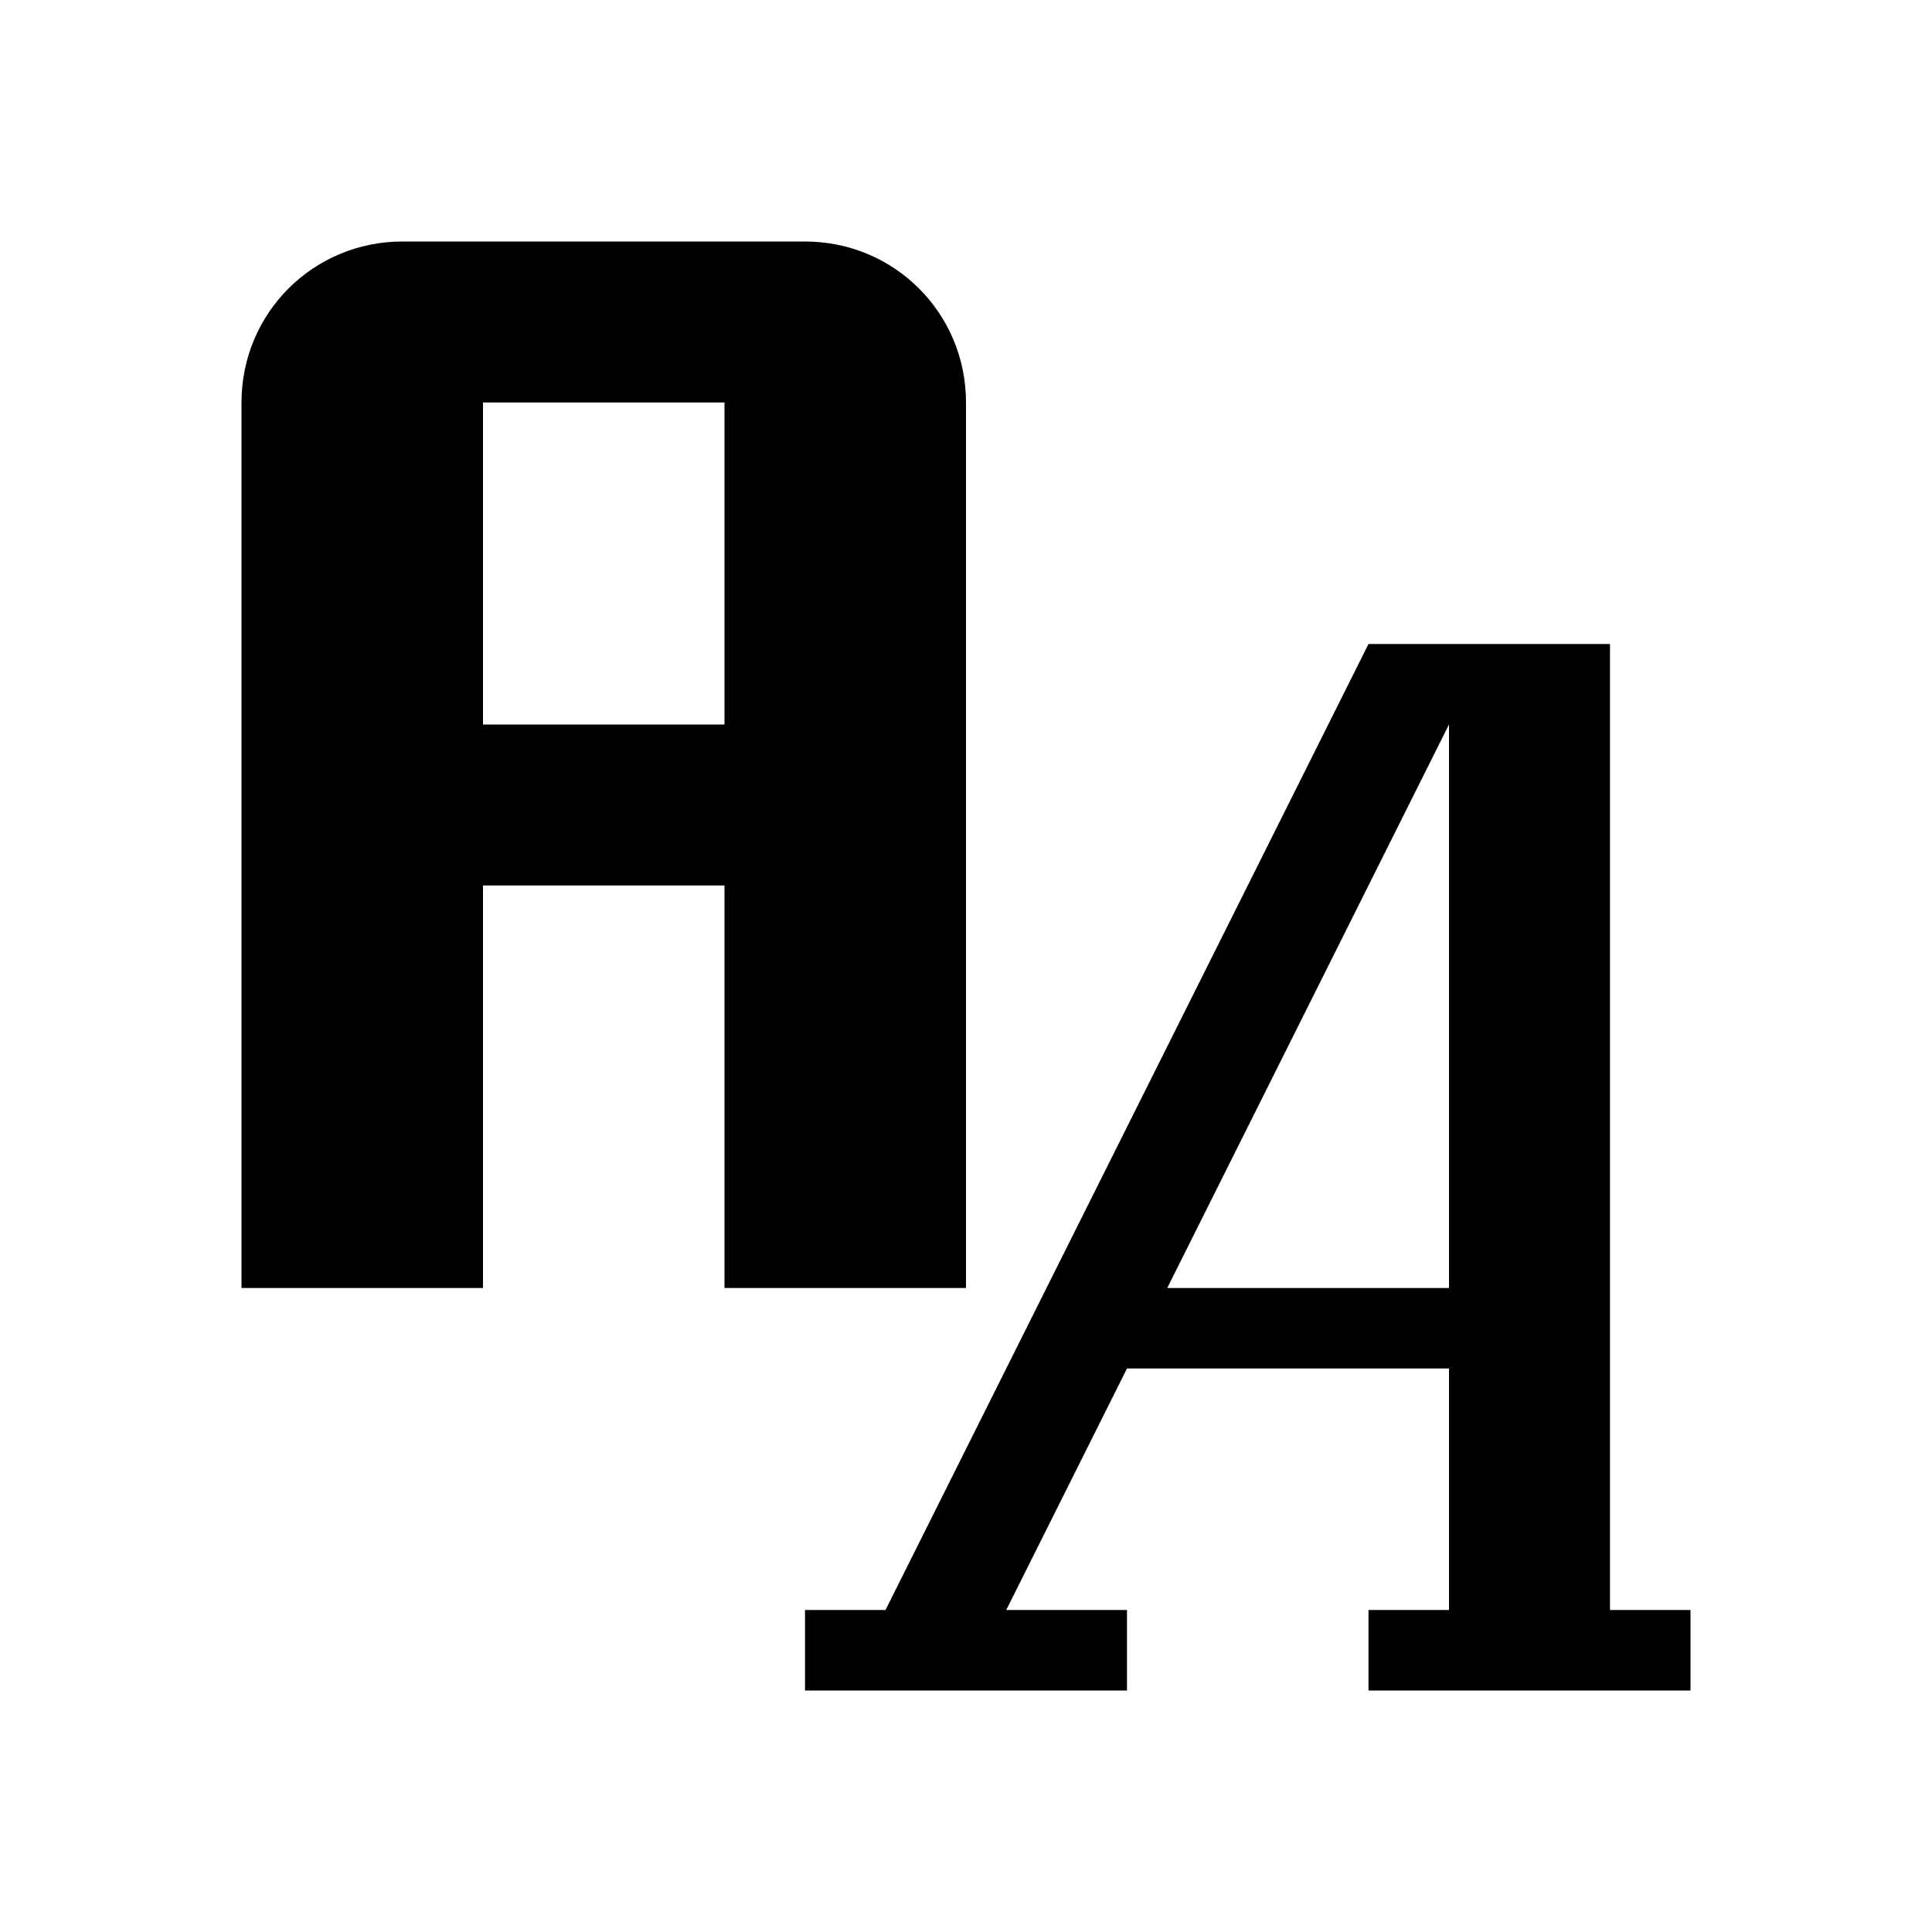
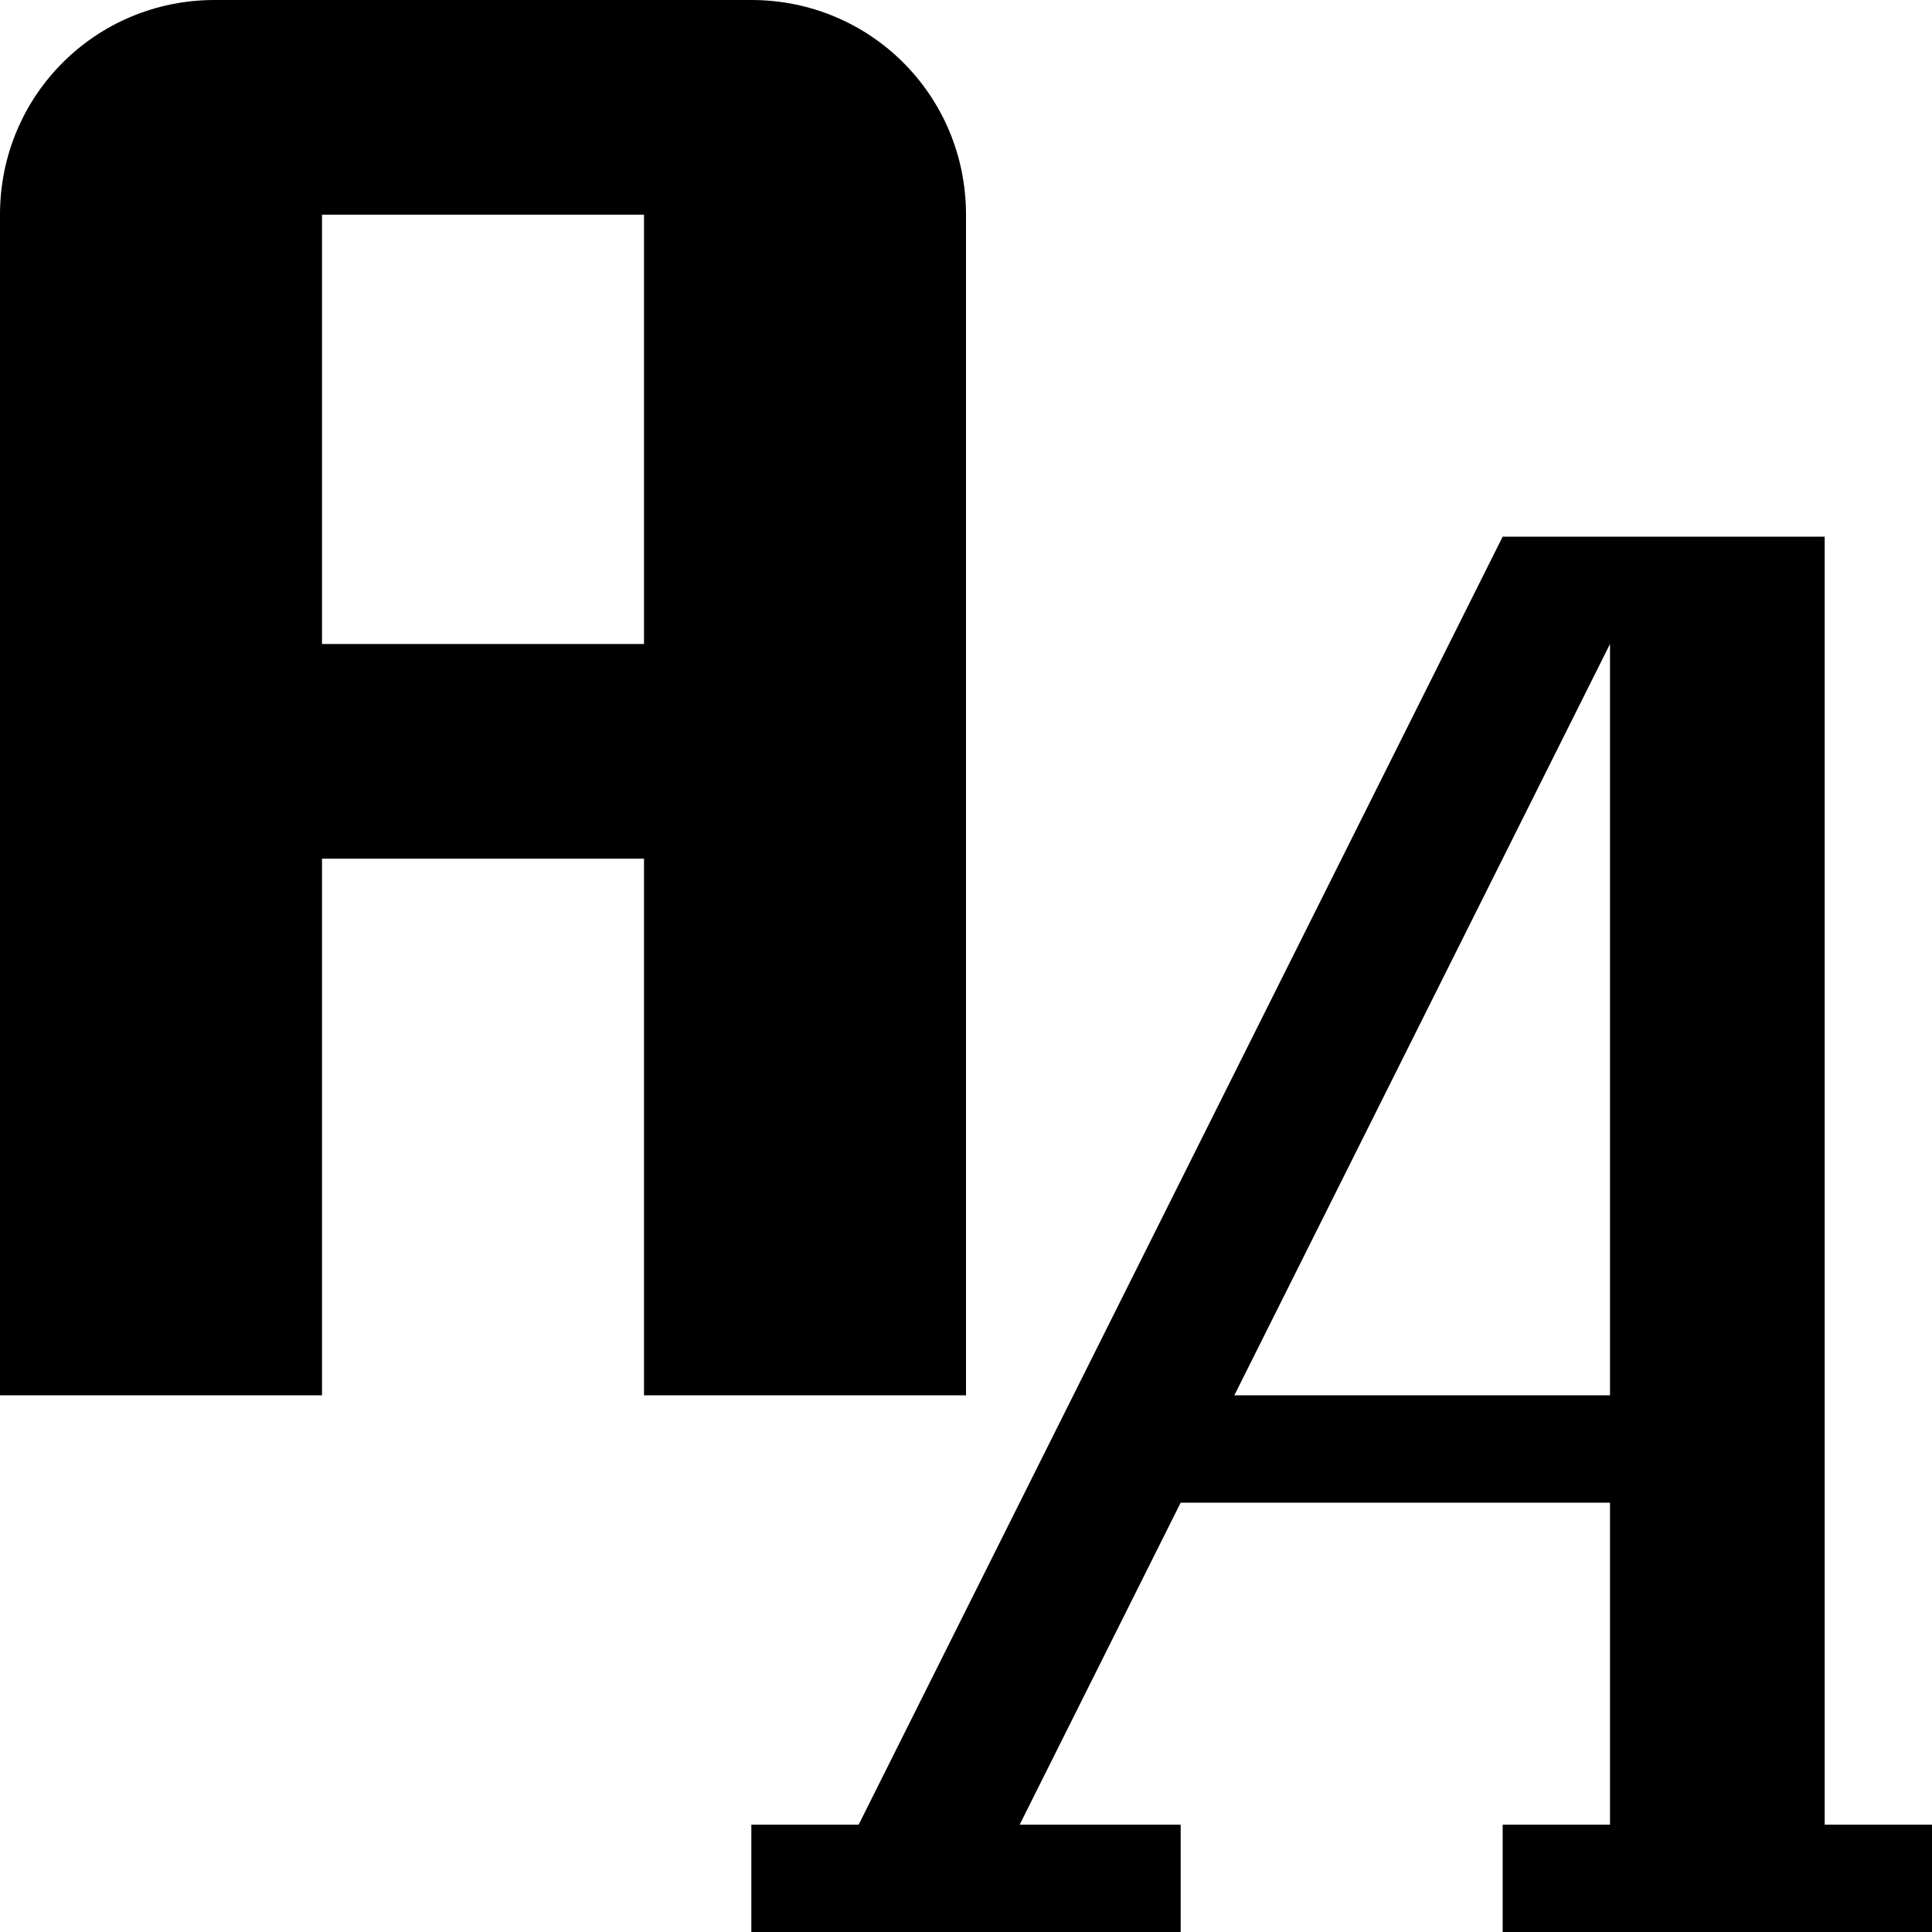
- <svg xmlns="http://www.w3.org/2000/svg" id="mdi-format-font" viewBox="0 0 24 24">
+ <svg xmlns="http://www.w3.org/2000/svg" id="mdi-format-font" viewBox="3 3 18 18">
  <path d="M17,8H20V20H21V21H17V20H18V17H14L12.5,20H14V21H10V20H11L17,8M18,9L14.5,16H18V9M5,3H10C11.11,3 12,3.89 12,5V16H9V11H6V16H3V5C3,3.89 3.89,3 5,3M6,5V9H9V5H6Z" />
</svg>
